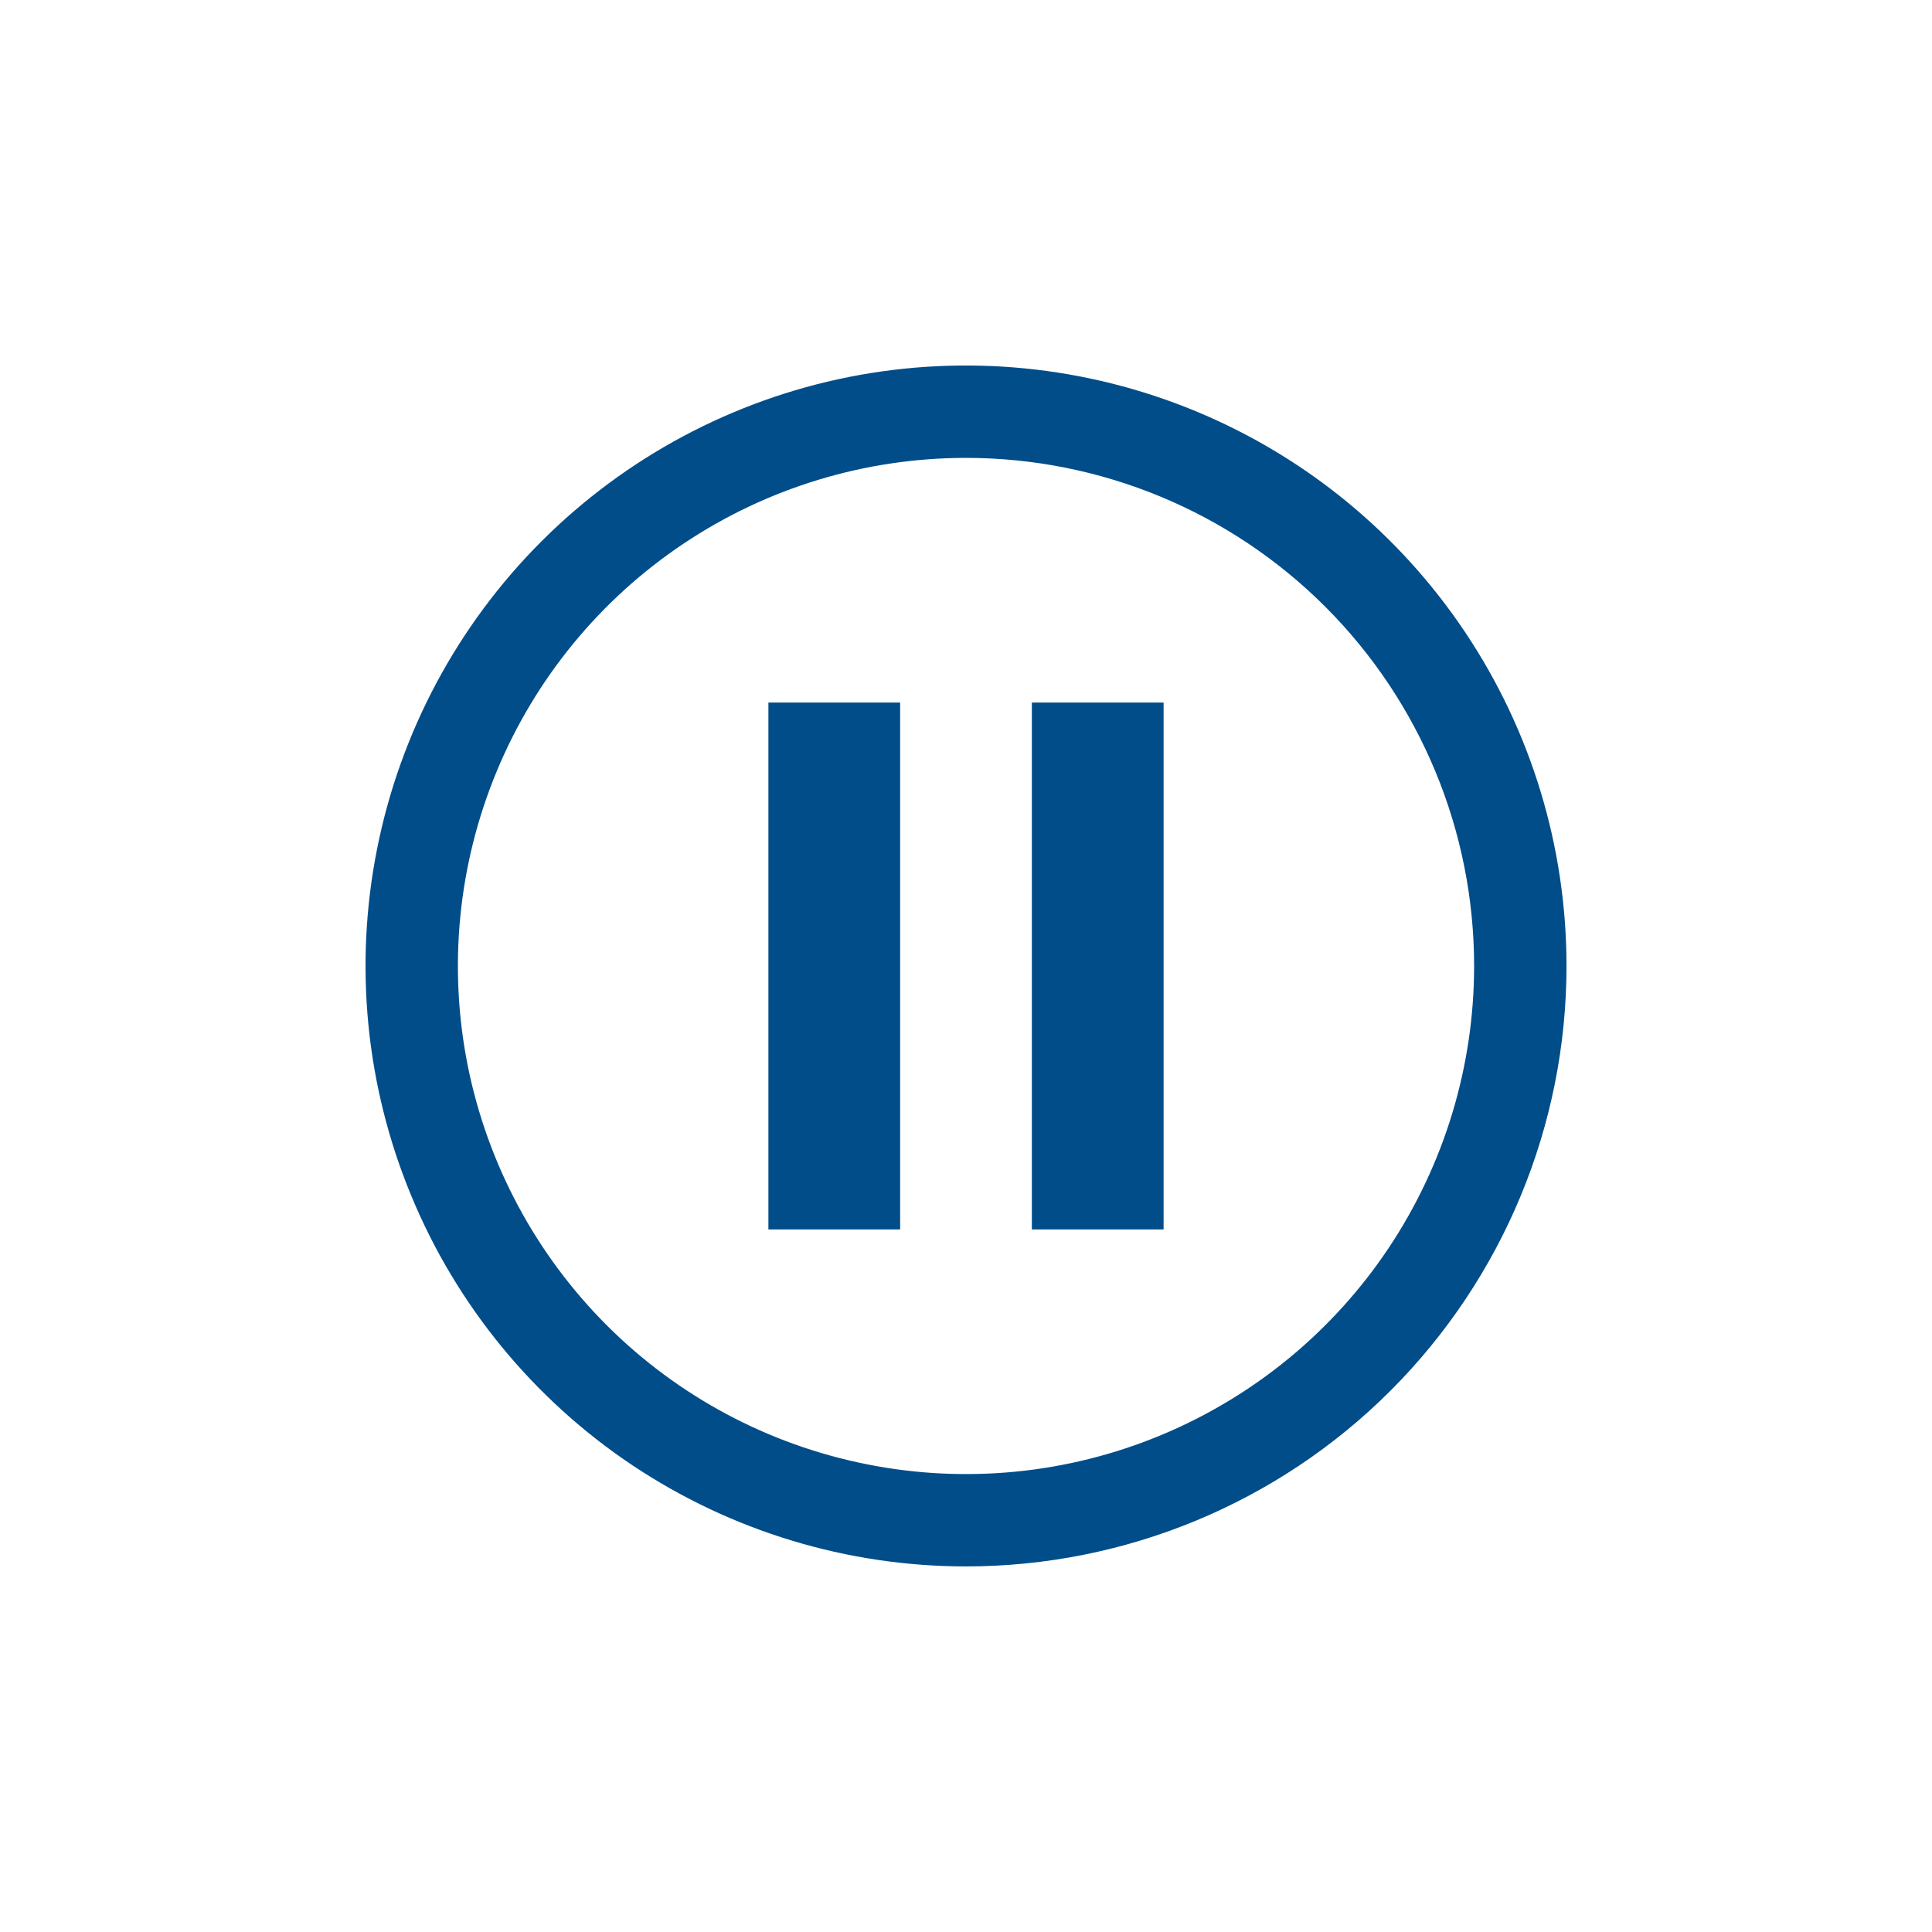
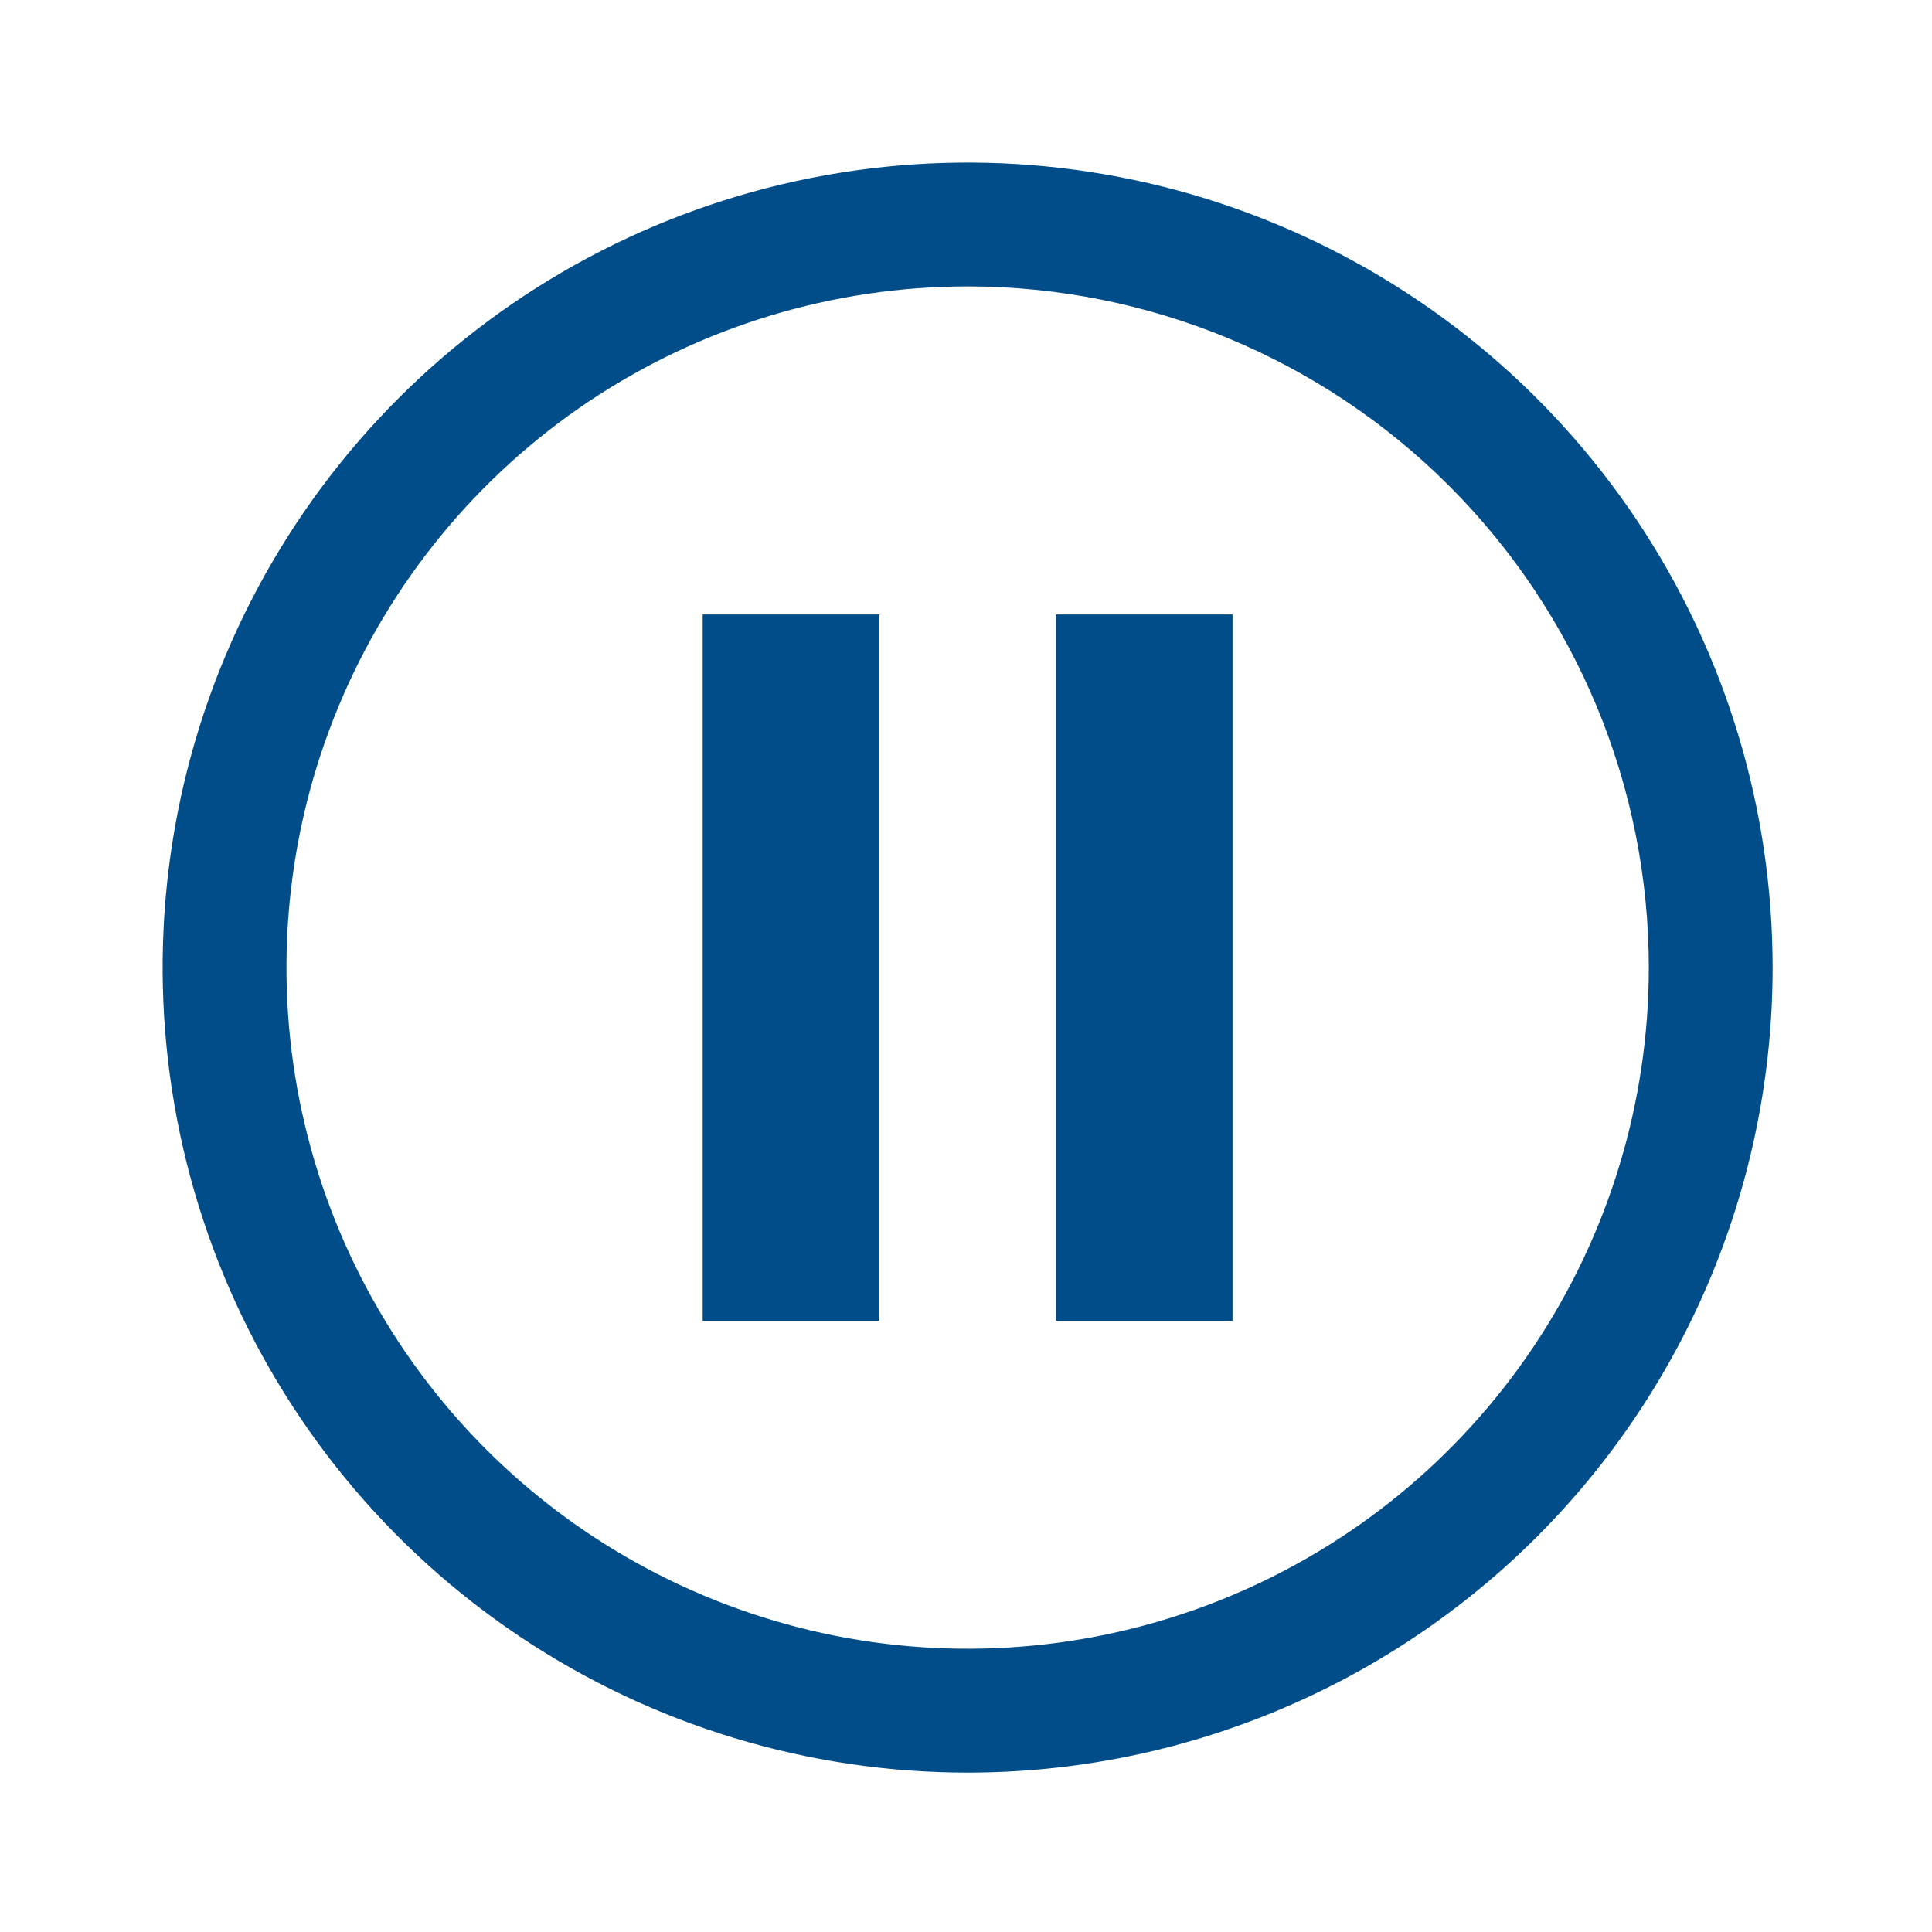
- <svg xmlns="http://www.w3.org/2000/svg" width="22" height="22" viewBox="0 0 22 22" fill="none">
-   <path d="M11 17.837C9.648 17.837 8.326 17.436 7.201 16.685C6.077 15.934 5.2 14.866 4.683 13.616C4.165 12.367 4.03 10.992 4.294 9.666C4.558 8.339 5.209 7.121 6.165 6.165C7.121 5.209 8.34 4.557 9.666 4.293C10.992 4.03 12.367 4.165 13.617 4.683C14.866 5.2 15.934 6.077 16.685 7.201C17.437 8.325 17.838 9.647 17.838 11C17.838 12.813 17.117 14.552 15.835 15.835C14.553 17.117 12.813 17.837 11 17.837ZM11 5.214C9.856 5.214 8.737 5.553 7.786 6.189C6.834 6.825 6.093 7.728 5.655 8.786C5.217 9.843 5.102 11.006 5.325 12.129C5.549 13.251 6.1 14.282 6.909 15.091C7.718 15.9 8.749 16.451 9.871 16.674C10.994 16.898 12.157 16.783 13.214 16.345C14.271 15.907 15.175 15.166 15.811 14.214C16.446 13.263 16.786 12.144 16.786 11C16.786 9.465 16.176 7.994 15.091 6.909C14.006 5.824 12.534 5.214 11 5.214Z" fill="#004D8A" />
-   <path d="M8.75 8H10.25V14H8.75V8ZM11.75 8H13.25V14H11.75V8Z" fill="#004D8A" />
+ <svg xmlns="http://www.w3.org/2000/svg" width="24" height="24" viewBox="0 0 24 24" fill="none">
+   <path d="M12.02 22.02C10.042 22.02 8.109 21.433 6.465 20.335C4.82 19.236 3.538 17.674 2.781 15.847C2.025 14.02 1.827 12.009 2.212 10.069C2.598 8.129 3.551 6.347 4.949 4.949C6.348 3.55 8.13 2.598 10.069 2.212C12.009 1.826 14.02 2.024 15.847 2.781C17.674 3.538 19.236 4.82 20.335 6.464C21.434 8.109 22.02 10.042 22.02 12.02C22.02 14.672 20.967 17.216 19.091 19.091C17.216 20.966 14.672 22.02 12.02 22.02ZM12.02 3.558C10.347 3.558 8.711 4.055 7.319 4.984C5.928 5.914 4.843 7.236 4.203 8.782C3.562 10.328 3.395 12.029 3.721 13.671C4.048 15.312 4.854 16.82 6.037 18.003C7.22 19.186 8.728 19.992 10.37 20.319C12.011 20.645 13.712 20.478 15.258 19.837C16.805 19.197 18.126 18.113 19.056 16.721C19.985 15.329 20.482 13.694 20.482 12.02C20.482 9.776 19.59 7.624 18.003 6.037C16.417 4.45 14.264 3.558 12.02 3.558Z" fill="#004D8A" />
+   <path d="M8.729 7.633H10.923V16.408H8.729V7.633ZM13.117 7.633H15.311V16.408H13.117V7.633Z" fill="#004D8A" />
</svg>
